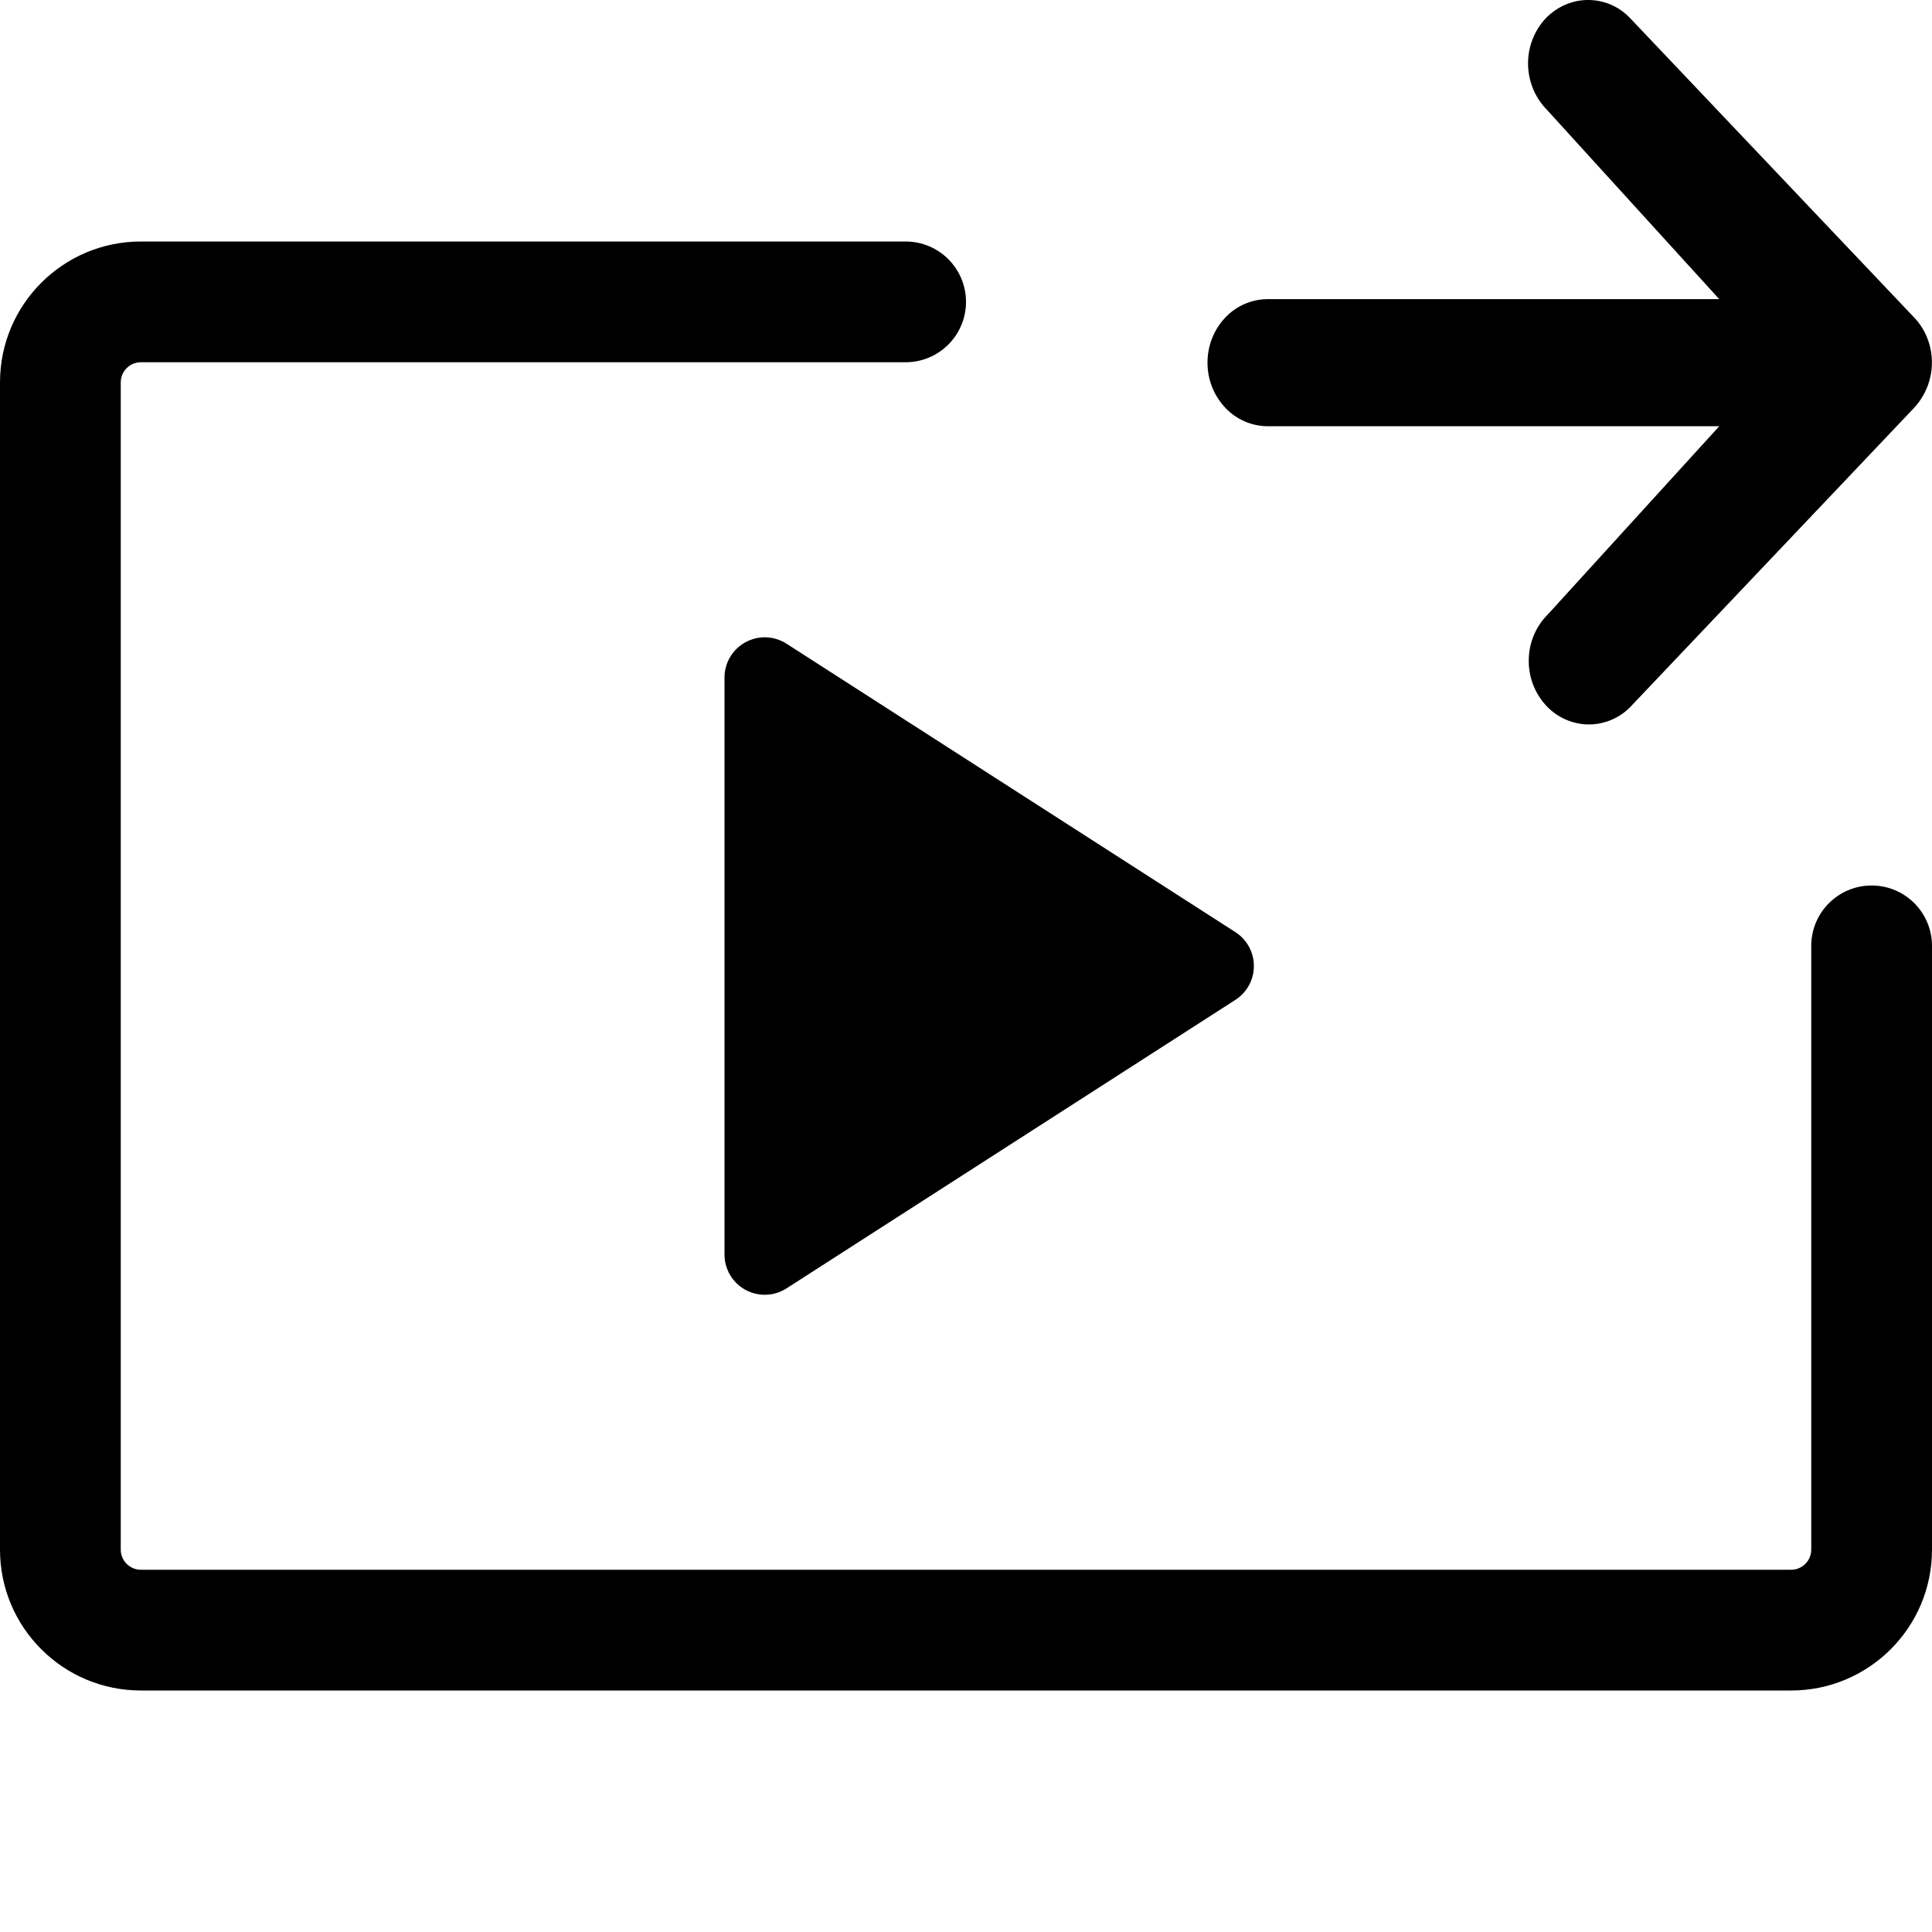
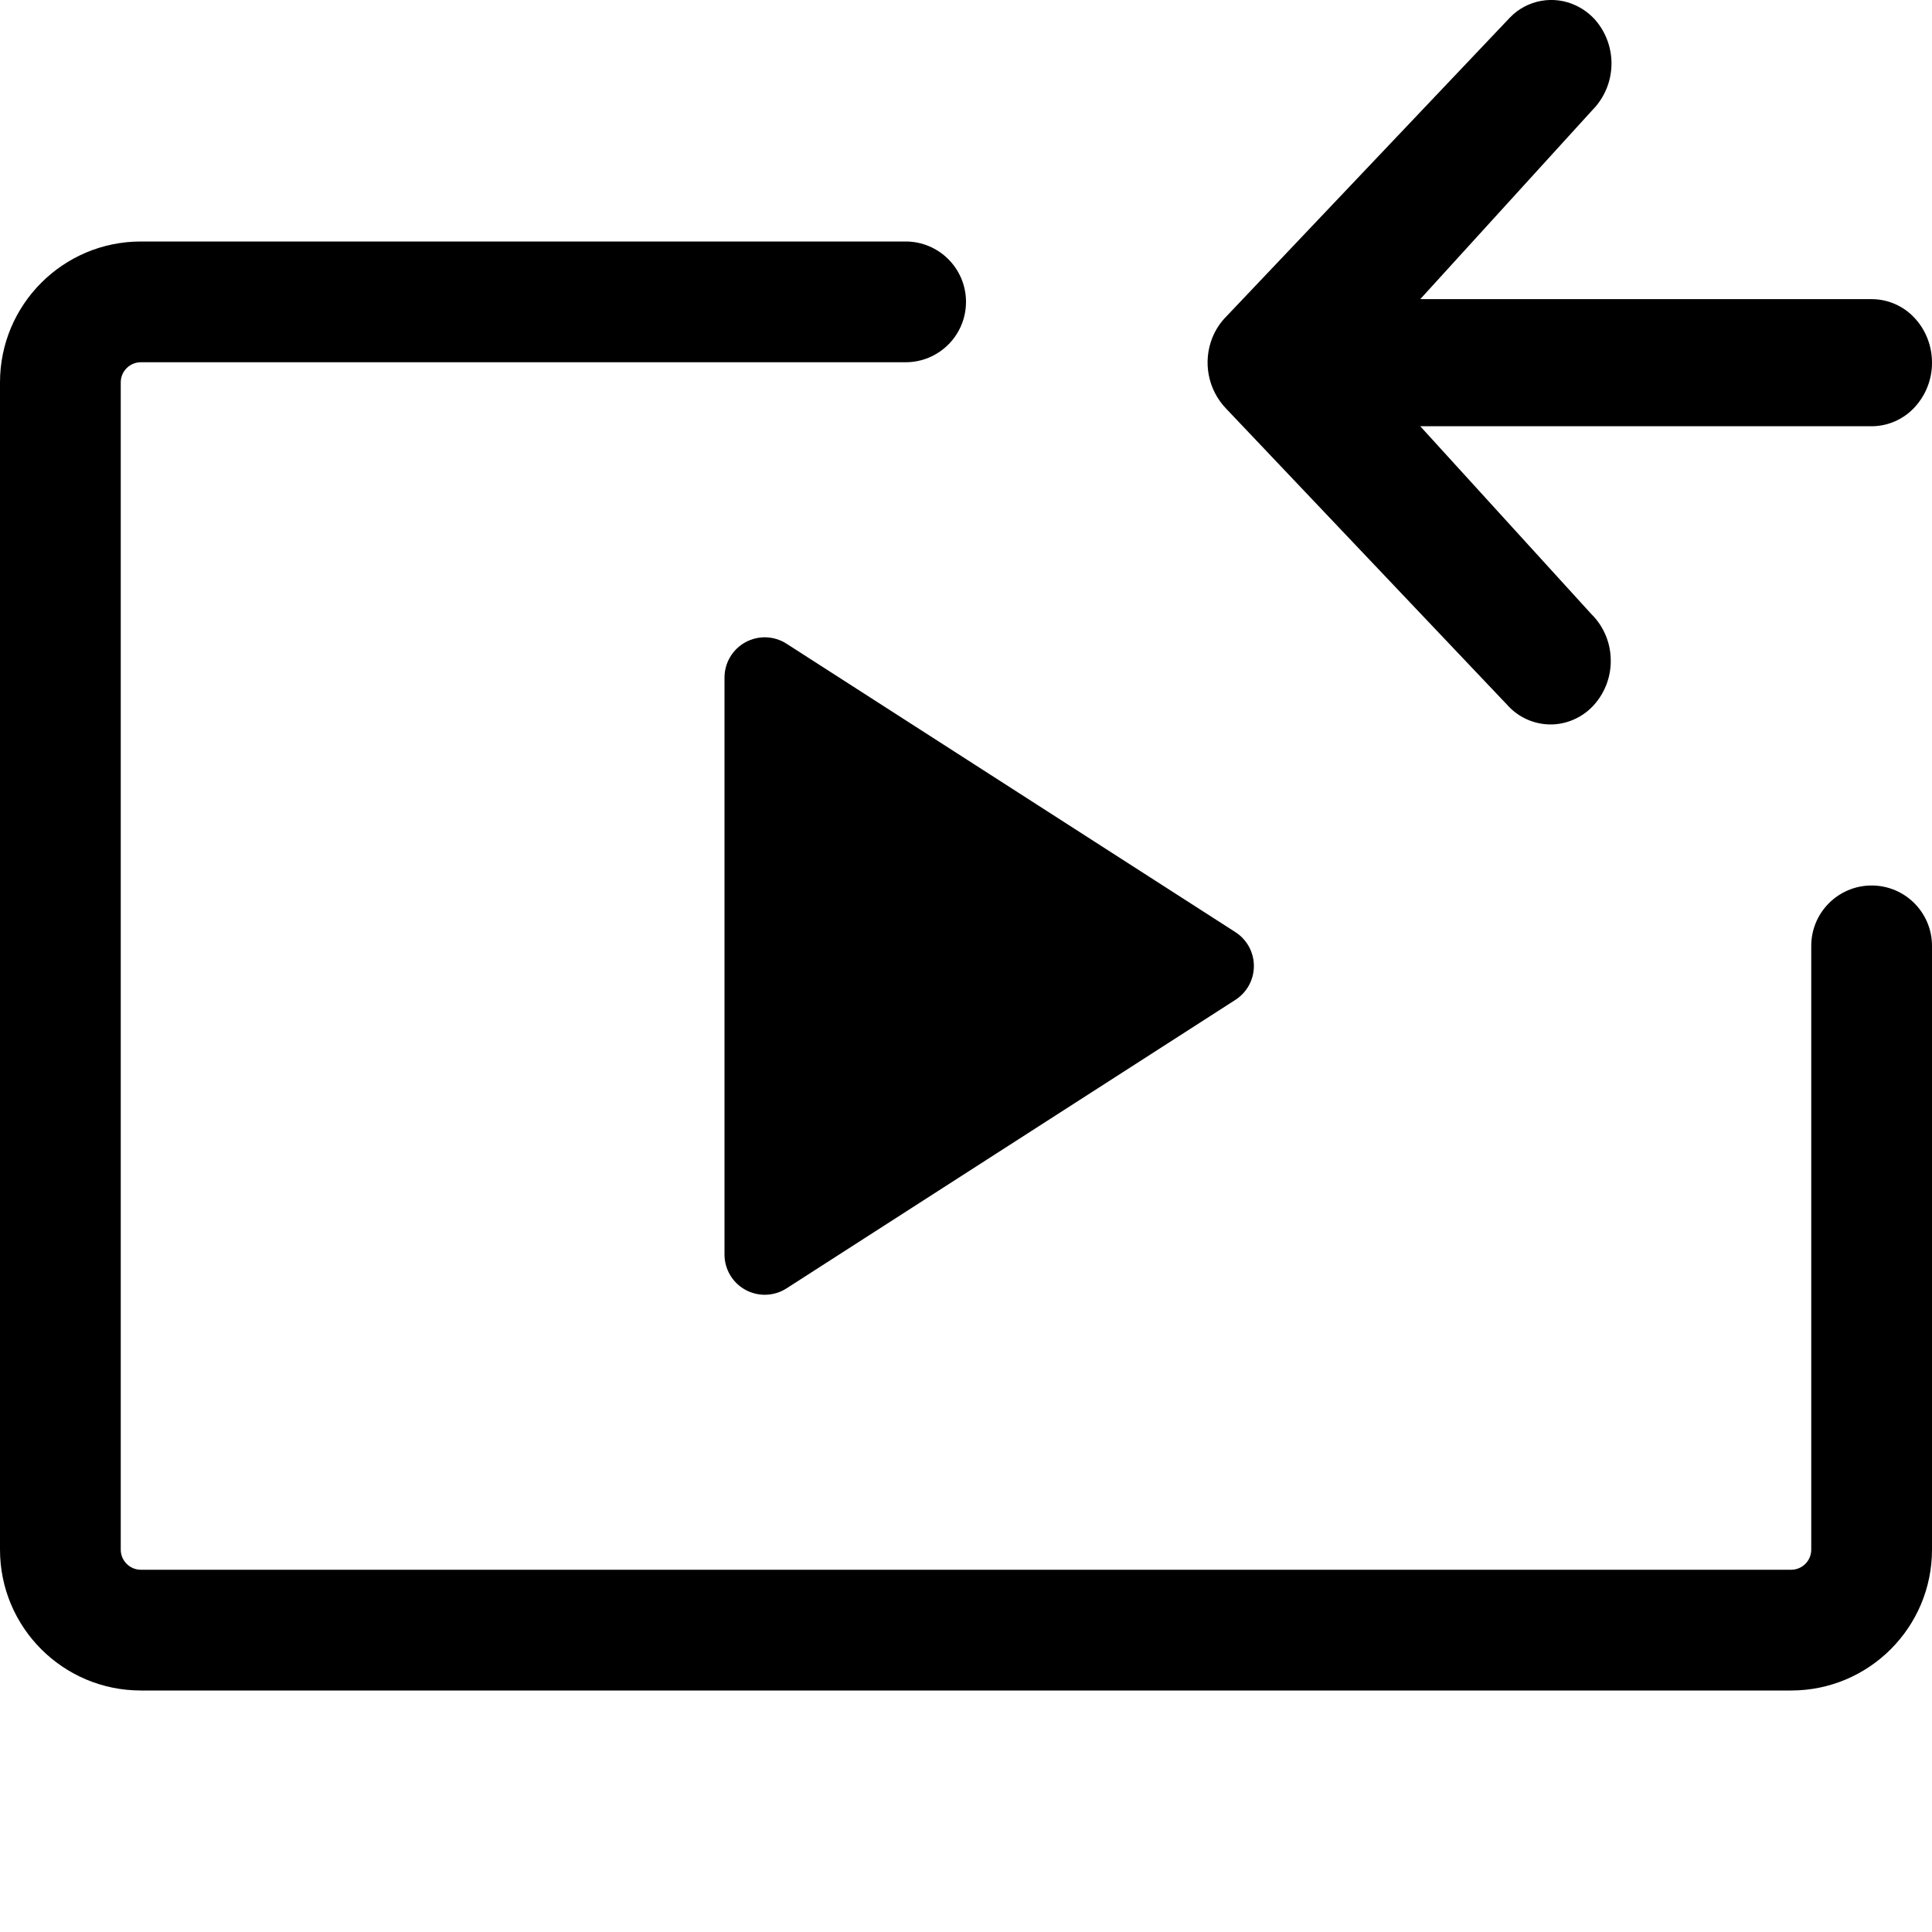
<svg xmlns="http://www.w3.org/2000/svg" width="24" height="24">
-   <path d="M19.222 7.639l2.135-2.344h-5.61a.728.728 0 01-.528-.232.812.812 0 01-.219-.558c0-.21.079-.41.219-.558a.728.728 0 01.528-.231h5.61L19.222 1.37a.826.826 0 01-.041-1.12.75.75 0 01.239-.18.714.714 0 01.823.148l3.52 3.71a.792.792 0 01.175.263.828.828 0 01-.175.891l-3.52 3.71a.724.724 0 01-.534.207.731.731 0 01-.517-.25.815.815 0 01-.201-.561.81.81 0 01.231-.55zM9 8.416v7.169a.5.5 0 00.77.42l5.576-3.584a.5.5 0 000-.842L9.77 7.996a.5.5 0 00-.77.42z" />
+   <path d="M19.778 7.639l-2.135-2.344h5.61a.728.728 0 00.528-.232.812.812 0 00.219-.558c0-.21-.079-.41-.219-.558a.728.728 0 00-.528-.231h-5.61l2.135-2.345A.826.826 0 0019.819.25a.75.75 0 00-.239-.18.714.714 0 00-.823.148l-3.52 3.71a.792.792 0 00-.175.263.828.828 0 00.175.891l3.52 3.71a.723.723 0 00.534.207.731.731 0 00.517-.25.815.815 0 00.201-.561.81.81 0 00-.231-.55zM9 8.416v7.169a.5.5 0 00.77.42l5.576-3.584a.5.5 0 000-.842L9.77 7.996a.5.5 0 00-.77.42z" />
  <path d="M1.75 4.5a.25.25 0 00-.25.25v14.5c0 .138.112.25.25.25h20.5a.25.25 0 00.25-.25v-7.5a.75.75 0 011.5 0v7.5A1.75 1.75 0 0122.25 21H1.75A1.75 1.75 0 010 19.25V4.75C0 3.784.784 3 1.75 3h9.5a.75.75 0 010 1.5h-9.5z" />
</svg>
